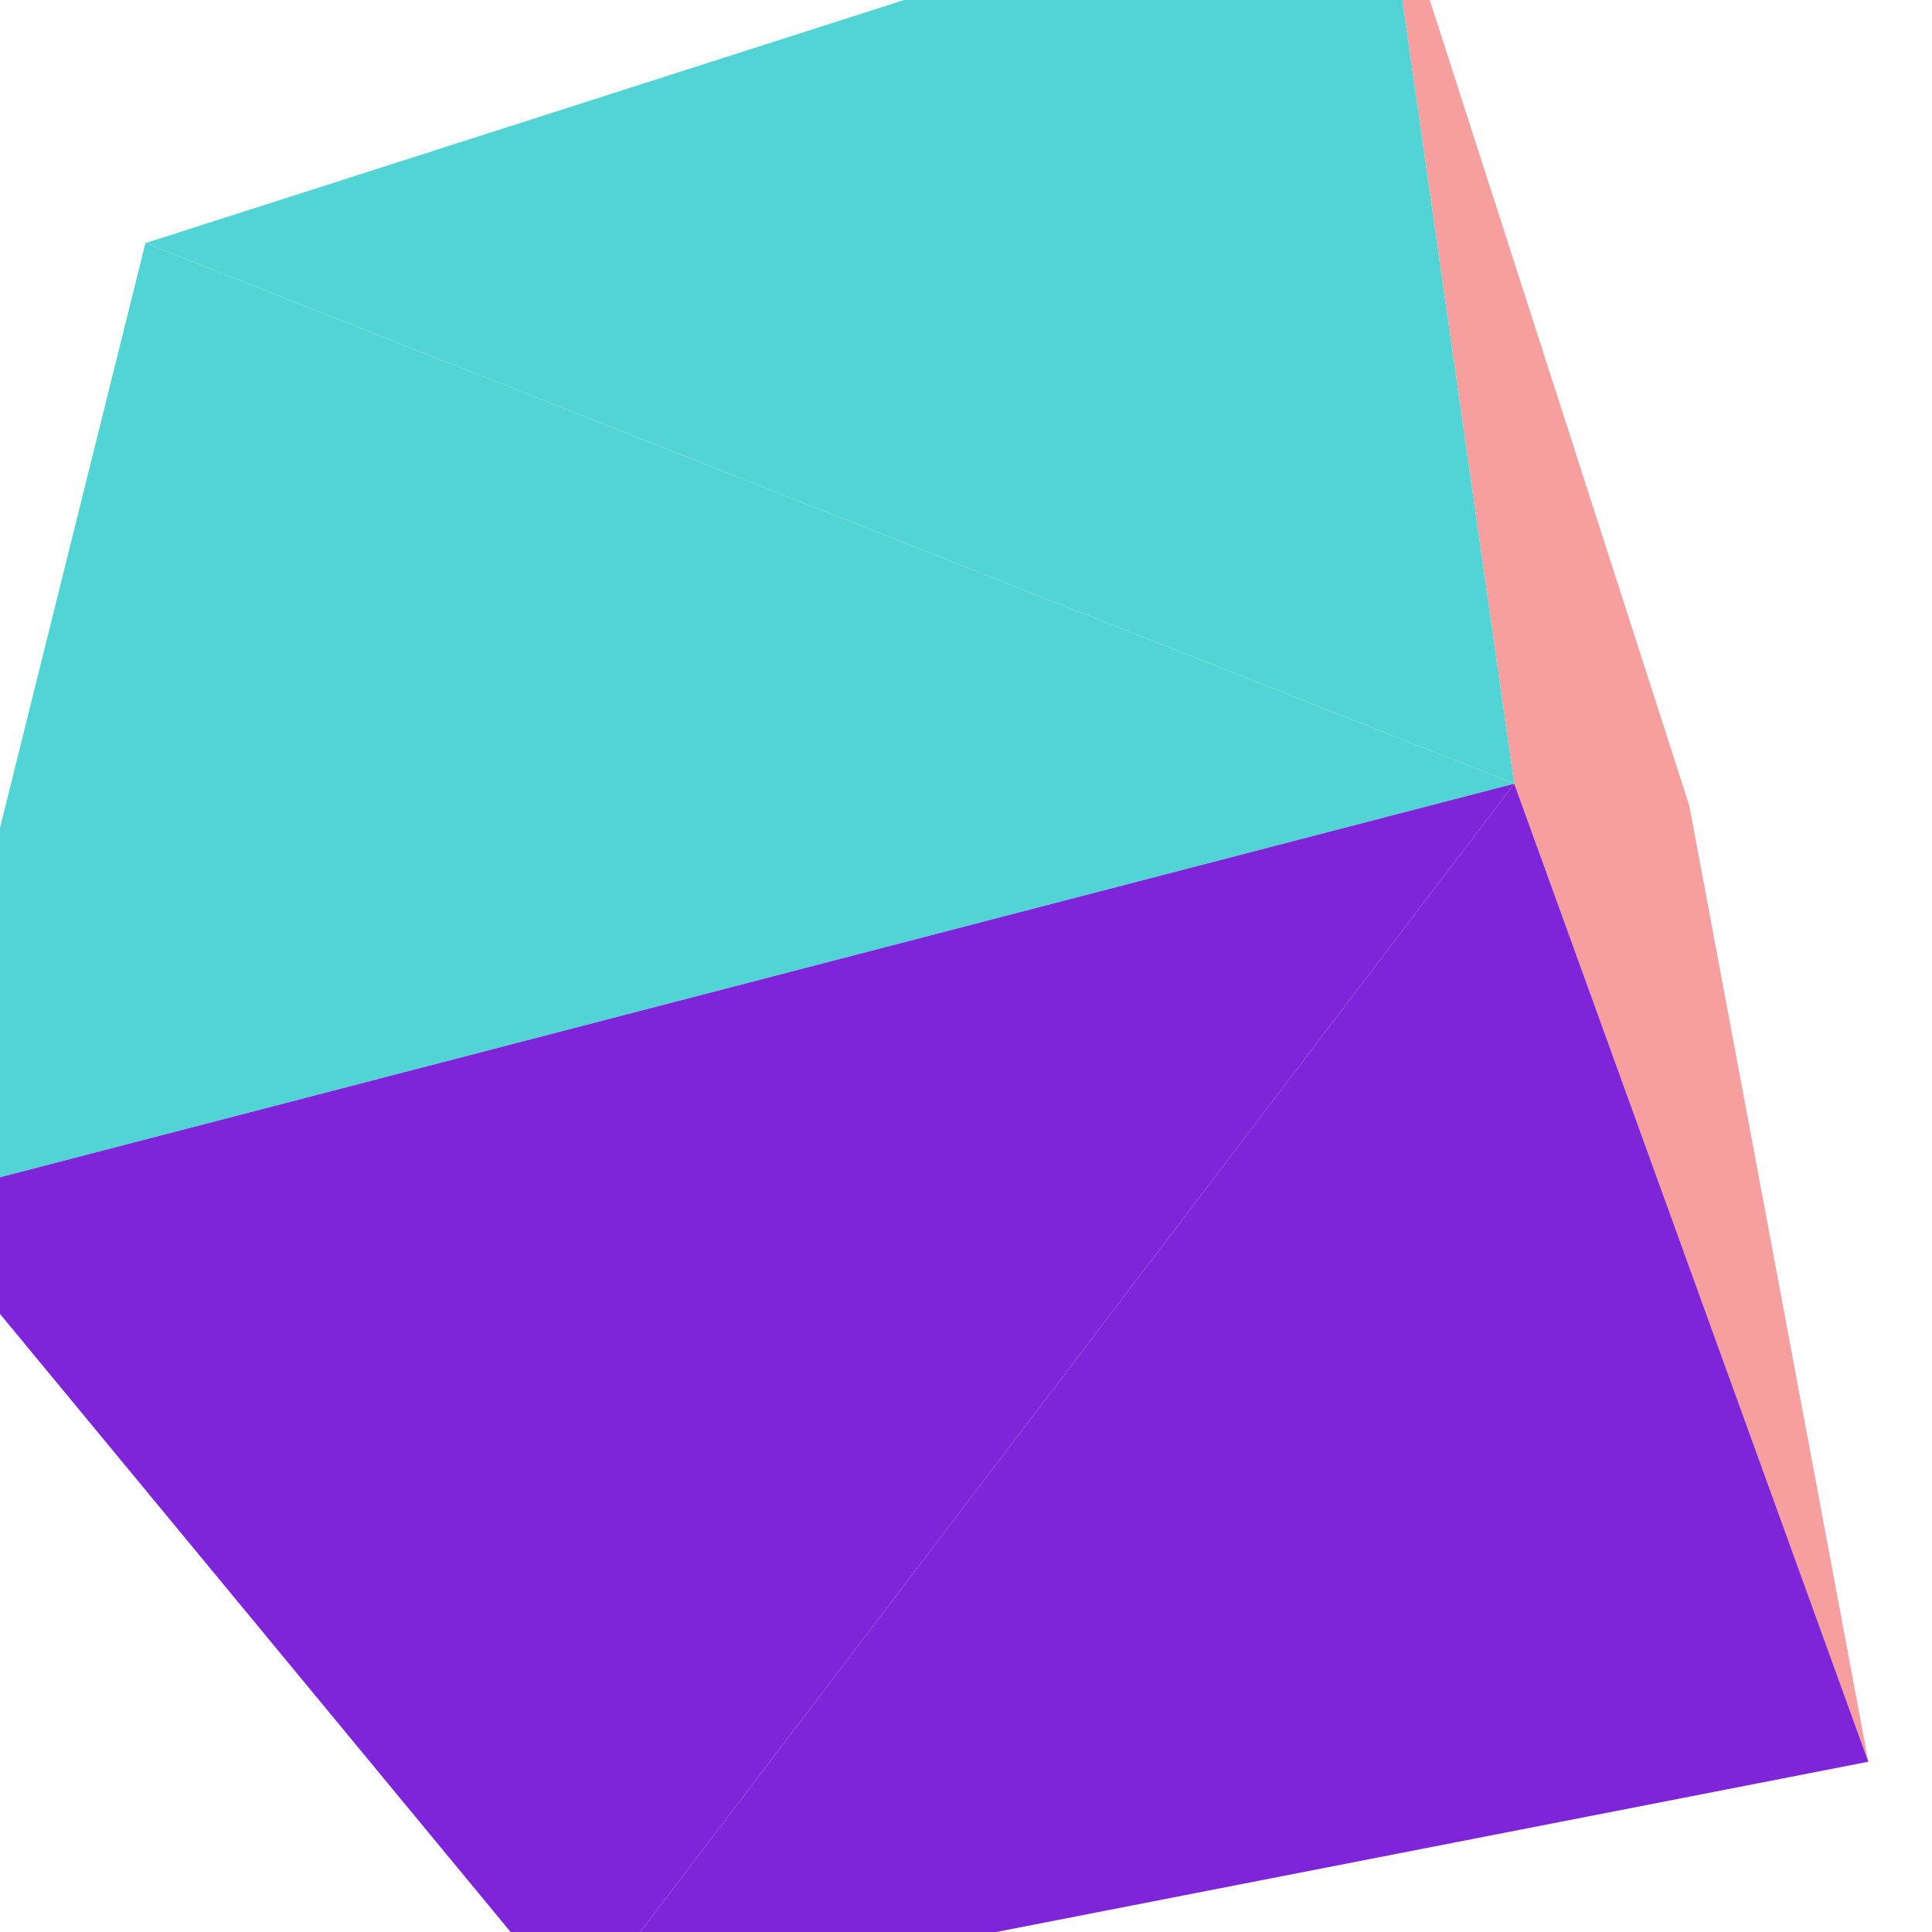
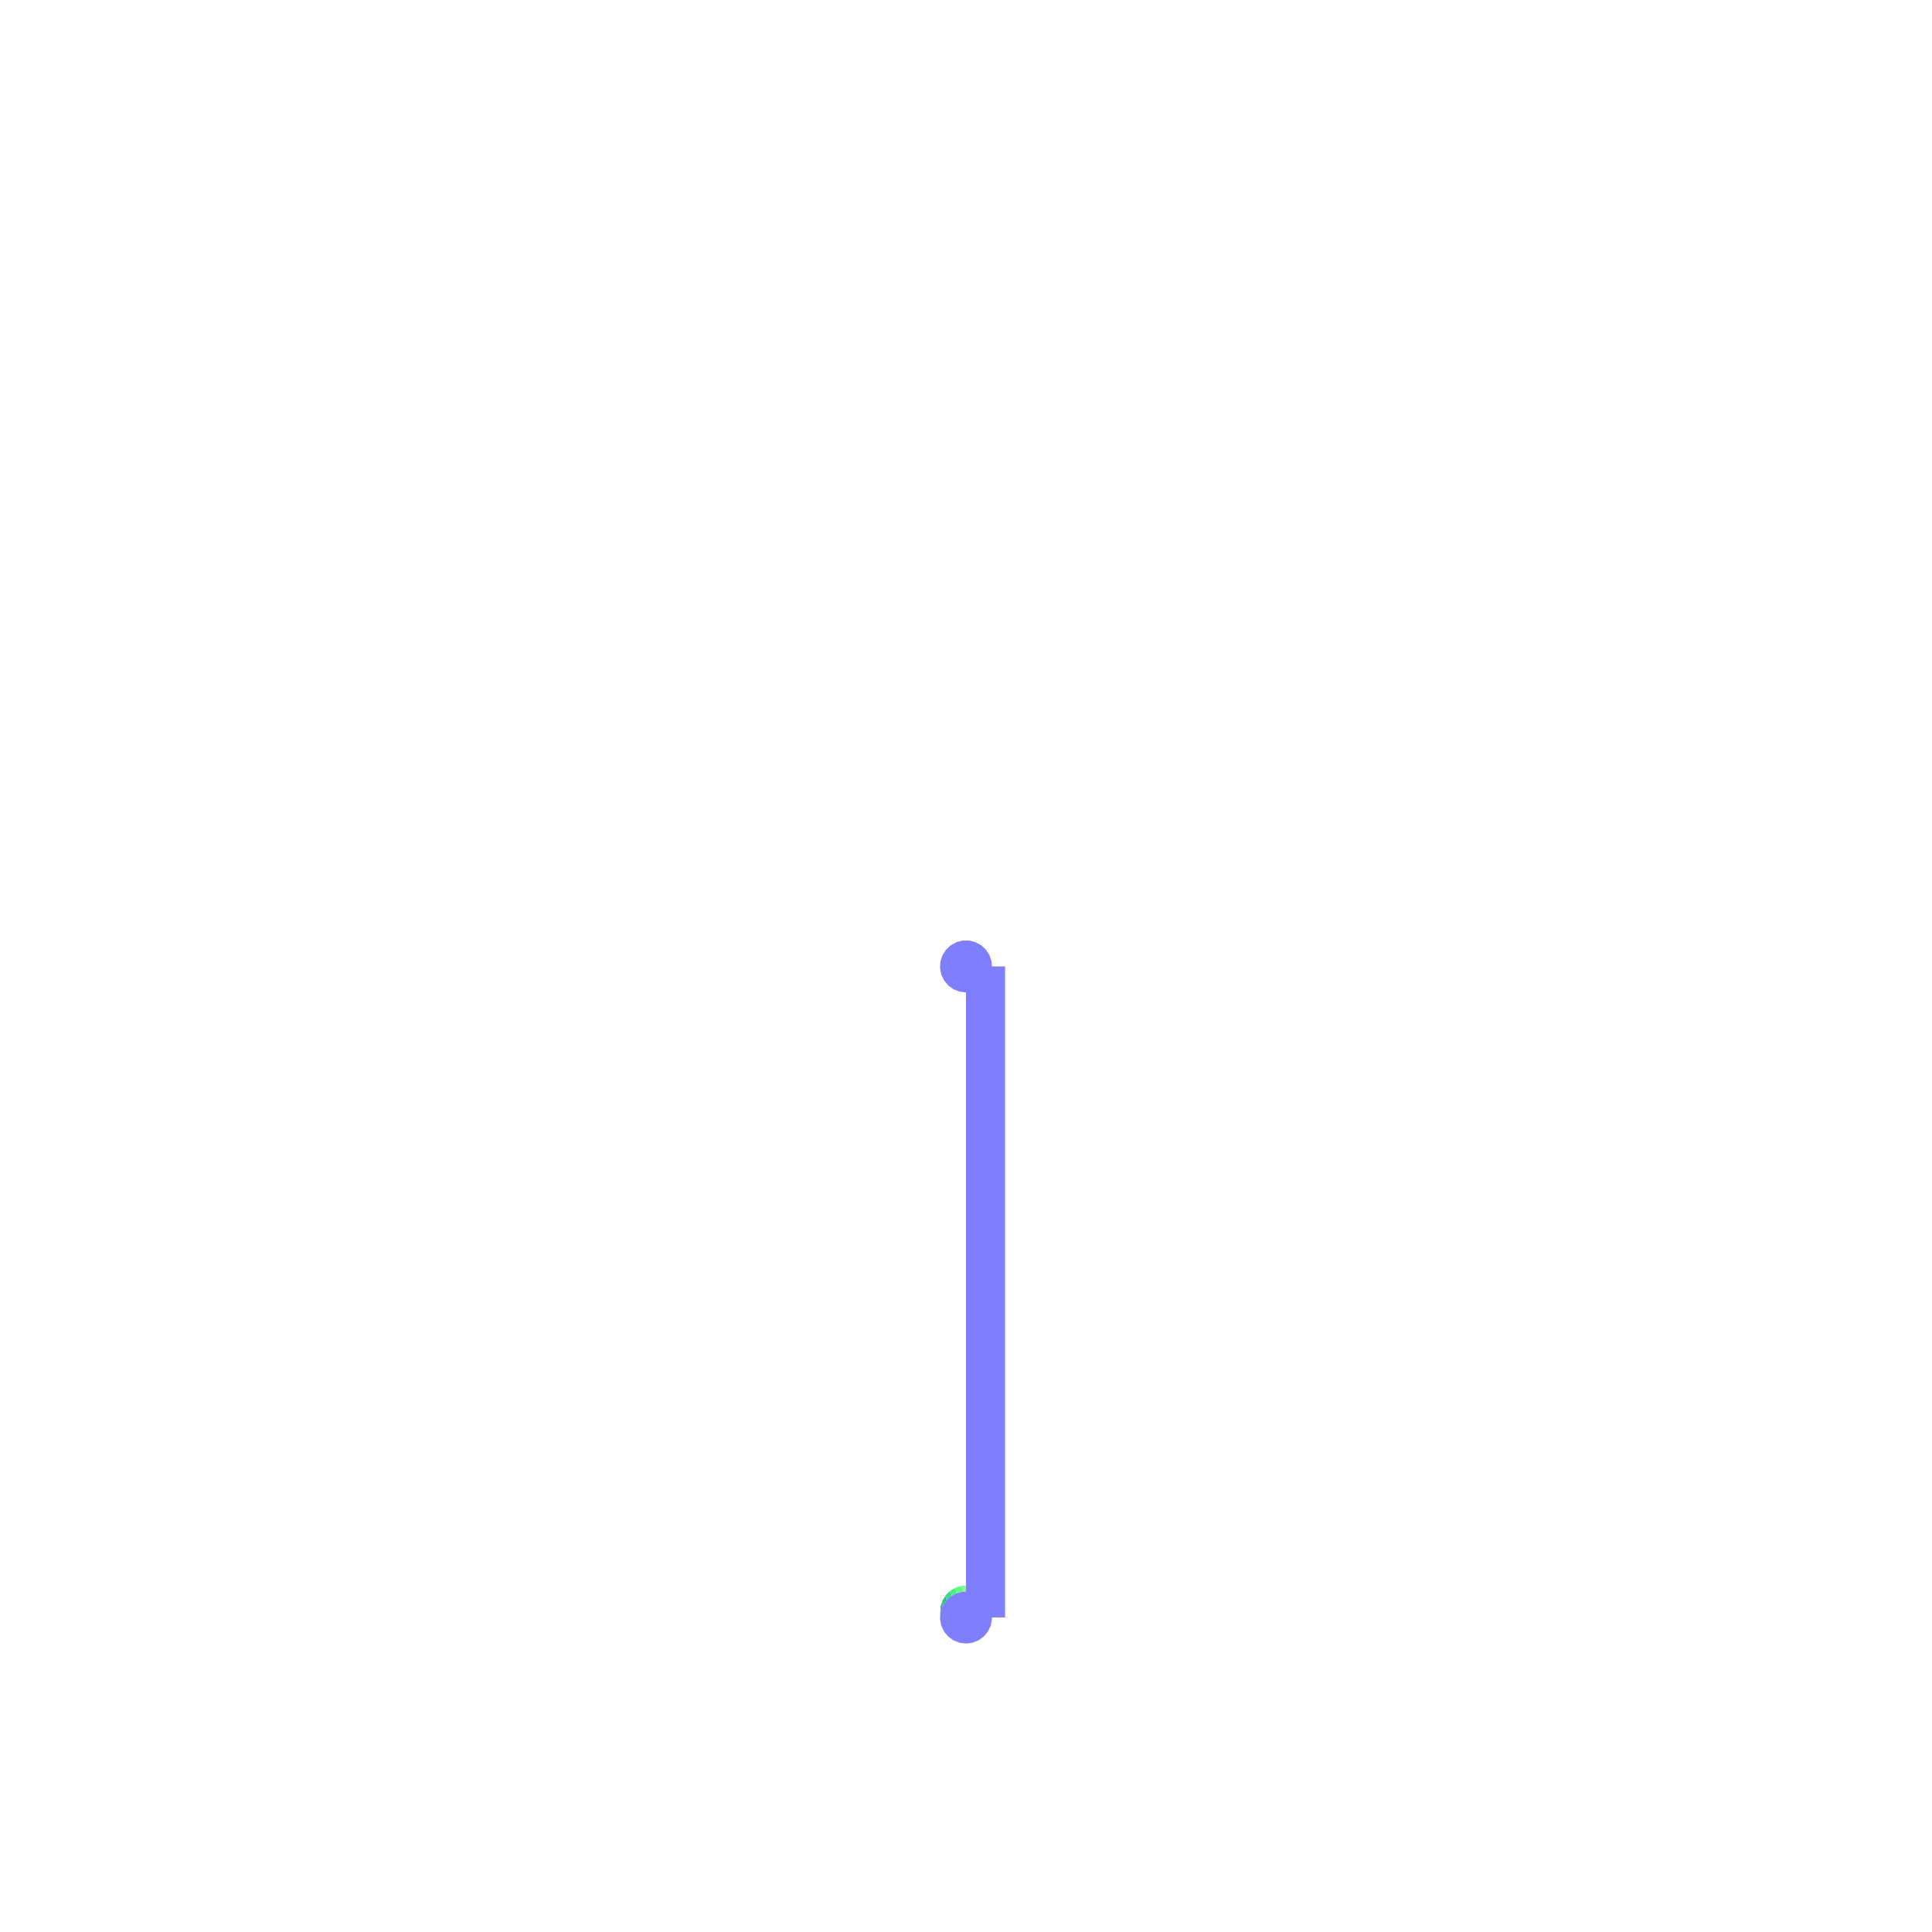
<svg xmlns="http://www.w3.org/2000/svg" viewBox="-250 -250 500 500" width="500" height="500">
-   <path d="M141.88,-47.184L187.199,-41.446L107.288,-289.518zM187.199,-41.446L141.88,-47.184L233.523,205.936z" style="fill:rgb(247,158,158)" />
-   <path d="M-212.373,-187.085L141.88,-47.184L107.288,-289.518z" style="fill:rgb(83,212,212)" />
-   <path d="M141.88,-47.184L-100.398,271.128L233.523,205.936z" style="fill:rgb(127,37,217)" />
-   <path d="M141.88,-47.184L-212.373,-187.085L-274.048,60.932z" style="fill:rgb(83,212,212)" />
-   <path d="M-100.398,271.128L141.88,-47.184L-274.048,60.932z" style="fill:rgb(127,37,217)" />
+   <path d="M6.7,0.104L-1.4545564520073831e-15,0.104L6.636,0.104z" style="fill:rgb(127,0,127)" />
+   <path d="M-1.4545564520073831e-15,0.104L7.759139791720918e-16,6.844L7.687189054864627e-16,6.779z" style="fill:rgb(255,127,127)" />
+   <path d="M-0.845,161.919L5.192236984570128e-14,160.363L-0.837,160.363z" style="fill:rgb(127,254,127)" />
+   <path d="M-2.481,162.339L-0.837,160.363L-2.457,160.779z" style="fill:rgb(95,250,127)" />
+   <path d="M-3.962,163.153L-2.457,160.779L-3.924,161.585z" style="fill:rgb(66,239,127)" />
+   <path d="M-5.193,164.31L-3.924,161.585L-5.143,162.731z" style="fill:rgb(40,220,127)" />
+   <path d="M-6.099,165.736L-5.143,162.731L-6.04,164.144z" style="fill:rgb(19,195,127)" />
+   <path d="M5.192236984570128e-14,160.363L5.465343921890157e-14,168.606L5.4128182604949134e-14,166.986z" style="fill:rgb(255,127,127)" />
+   <path d="M-6.621,167.343L-6.04,164.144L-6.557,165.735z" style="fill:rgb(6,166,127)" />
+   <path d="M-6.727,169.029L-6.557,165.735L-6.662,167.405z" style="fill:rgb(0,135,127)" />
+   <path d="M5.465343921890157e-14,168.606L6.636,166.986L5.4128182604949134e-14,166.986z" style="fill:rgb(127,254,127)" />
+   <path d="M6.7,168.606L6.662,167.405L6.636,166.986z" style="fill:rgb(254,135,127)" />
+   <path d="M-1.4545564520073831e-15,0.104L6.7,0.104L-1.4689465806243311e-15,0.104z" style="fill:rgb(127,0,127)" />
+   <path d="M7.759139791720918e-16,6.844L-1.4545564520073831e-15,0.104L-1.4689465806243311e-15,0.104z" style="fill:rgb(255,127,127)" />
+   <path d="M5.192236984570128e-14,160.363L-0.845,161.919L5.2426210131715573e-14,161.919z" style="fill:rgb(127,254,127)" />
+   <path d="M-0.837,160.363L-2.481,162.339L-0.845,161.919z" style="fill:rgb(95,250,127)" />
+   <path d="M-2.457,160.779L-3.962,163.153L-2.481,162.339z" style="fill:rgb(66,239,127)" />
+   <path d="M-3.924,161.585L-5.193,164.31L-3.962,163.153z" style="fill:rgb(40,220,127)" />
+   <path d="M5.465343921890157e-14,168.606L5.192236984570128e-14,160.363L5.2426210131715573e-14,161.919z" style="fill:rgb(255,127,127)" />
+   <path d="M-5.143,162.731L-6.099,165.736L-5.193,164.31z" style="fill:rgb(19,195,127)" />
+   <path d="M-6.04,164.144L-6.621,167.343L-6.099,165.736z" style="fill:rgb(6,166,127)" />
+   <path d="M-6.557,165.735L-6.727,169.029L-6.621,167.343z" style="fill:rgb(0,135,127)" />
+   <path d="M6.636,166.986L5.465343921890157e-14,168.606L6.7,168.606z" style="fill:rgb(127,254,127)" />
+   <path d="M6.662,167.405L6.7,168.606L6.727,169.029z" style="fill:rgb(254,135,127)" />
+   <path d="M-0.845,-6.583L-1.4689465806243311e-15,0.104L0.845,-6.583zM-2.481,-6.163L-1.4689465806243311e-15,0.104L-0.845,-6.583zM0.845,-6.583L6.7,0.104L2.481,-6.163zM-3.962,-5.349L-1.4689465806243311e-15,0.104L-2.481,-6.163zM2.481,-6.163L6.7,0.104L3.962,-5.349zM-5.193,-4.192L-1.4689465806243311e-15,0.104L-3.962,-5.349zM3.962,-5.349L6.7,0.104L5.193,-4.192zM-6.099,-2.766L-1.4689465806243311e-15,0.104L-5.193,-4.192zM5.193,-4.192L6.7,0.104L6.099,-2.766zM-1.4689465806243311e-15,0.104L6.7,0.104L0.845,-6.583zM-6.621,-1.159L-1.4689465806243311e-15,0.104L-6.099,-2.766zM6.099,-2.766L6.7,0.104L6.621,-1.159zM-1.4689465806243311e-15,0.104L-6.621,-1.159L-6.7,0.104zM6.7,0.104L-1.4689465806243311e-15,0.104L-1.4689465806243254e-15,0.104zM-6.7,0.104L-6.41,2.187L-1.4689465806243254e-15,0.104zM-6.41,2.187L-6.7,0.104L-6.727,0.527zM-1.4689465806243254e-15,0.104L-6.41,2.187L-5.691,3.716zM-1.4689465806243254e-15,0.104L-5.691,3.716L-4.614,5.017zM-1.4689465806243254e-15,0.104L-4.614,5.017L-3.247,6.01zM-1.4689465806243254e-15,0.104L-3.247,6.01L-1.676,6.632zM-1.4689465806243254e-15,0.104L-1.676,6.632L7.759139791720918e-16,6.844zM5.465343921890157e-14,168.606L10.11,0.104L-1.4689465806243311e-15,0.104zM10.11,0.104L5.465343921890157e-14,168.606L10.11,168.606zM-0.845,161.919L5.465343921890157e-14,168.606L5.2426210131715573e-14,161.919zM-2.481,162.339L5.465343921890157e-14,168.606L-0.845,161.919zM-3.962,163.153L5.465343921890157e-14,168.606L-2.481,162.339zM-5.193,164.31L5.465343921890157e-14,168.606L-3.962,163.153zM-6.099,165.736L5.465343921890157e-14,168.606L-5.193,164.31zM-6.621,167.343L5.465343921890157e-14,168.606L-6.099,165.736zM5.465343921890157e-14,168.606L-6.621,167.343L-6.7,168.606zM-6.7,168.606L-6.41,170.689L6.7,168.606zM6.7,168.606L6.41,170.689L6.727,169.029zM-6.41,170.689L-6.7,168.606L-6.727,169.029zM6.7,168.606L5.691,172.218L6.41,170.689zM6.7,168.606L-6.41,170.689L-5.691,172.218zM6.7,168.606L4.614,173.519L5.691,172.218zM6.7,168.606L-5.691,172.218L-4.614,173.519zM6.7,168.606L3.247,174.513L4.614,173.519zM6.7,168.606L-4.614,173.519L-3.247,174.513zM6.7,168.606L1.676,175.134L3.247,174.513zM6.7,168.606L-3.247,174.513L-1.676,175.134zM6.7,168.606L5.83949709913339e-14,175.346L1.676,175.134zM6.7,168.606L-1.676,175.134L5.83949709913339e-14,175.346z" style="fill:rgb(127,127,254)" />
</svg>
